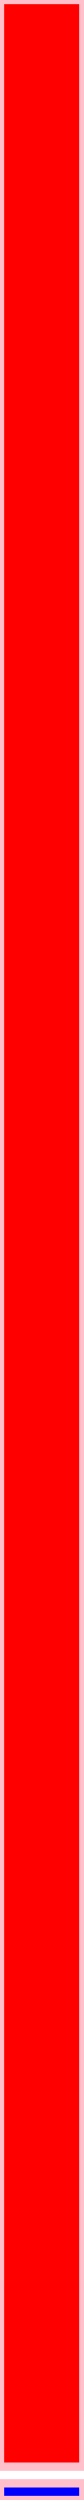
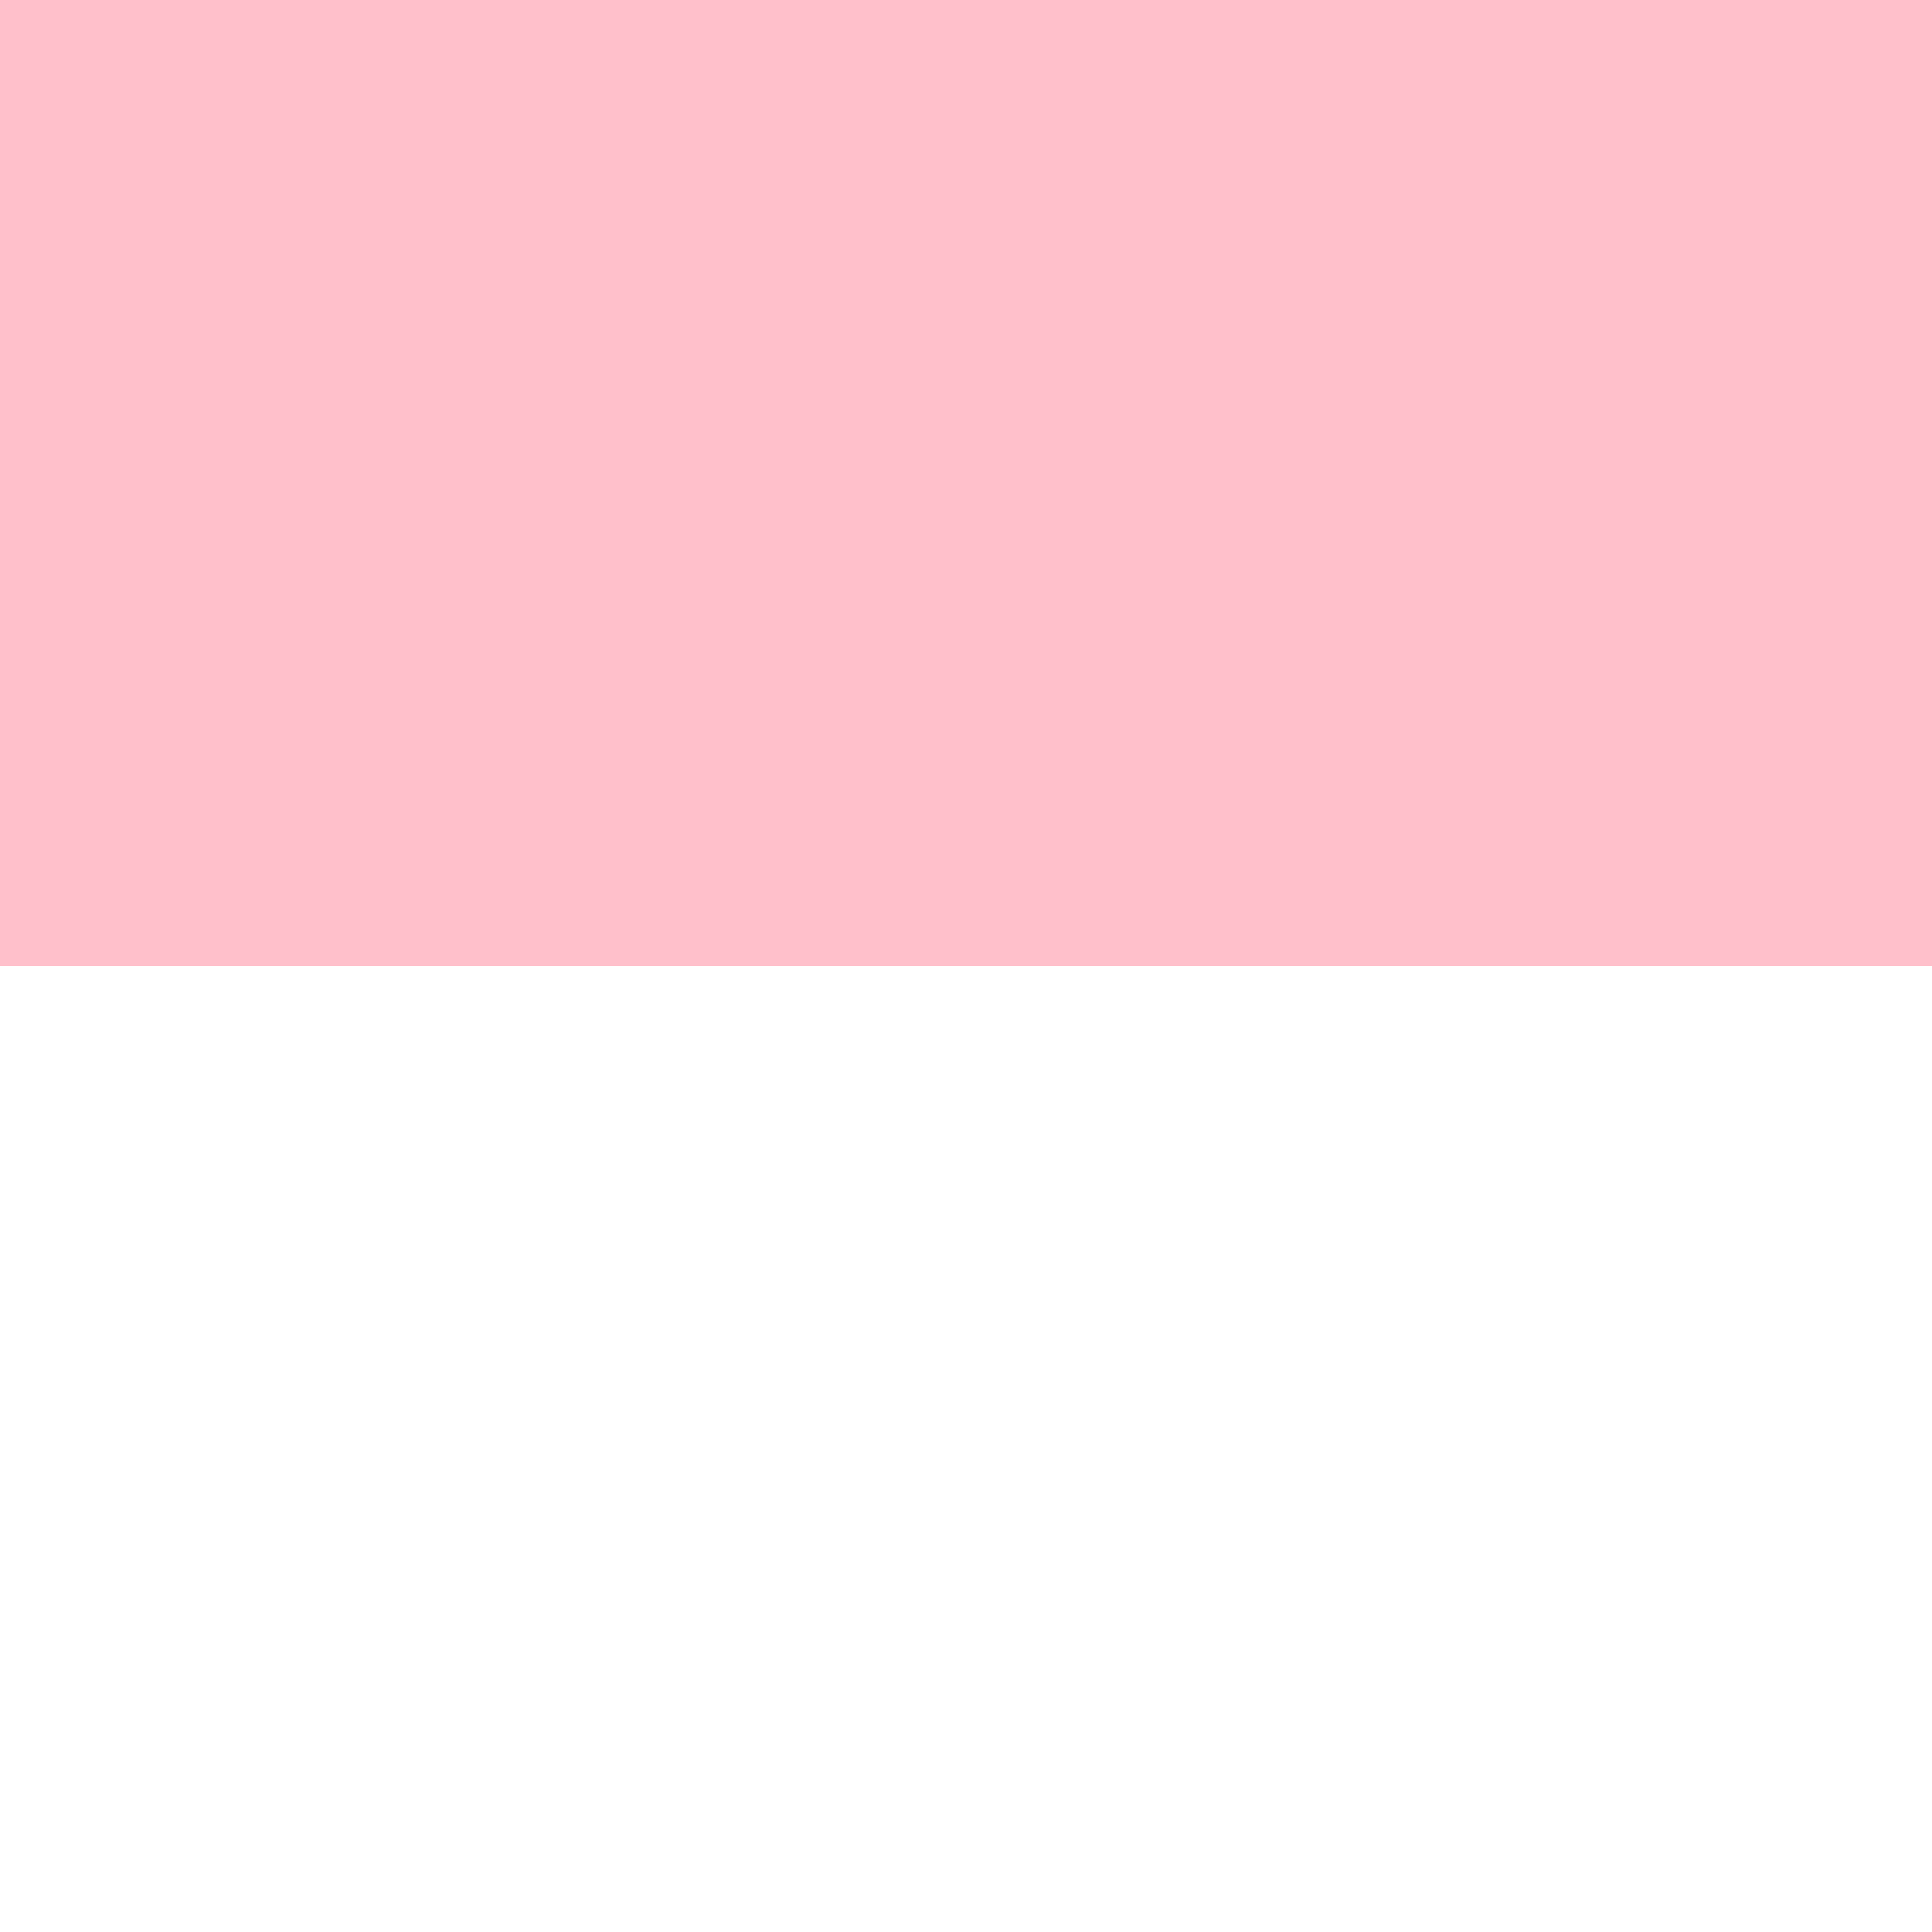
- <svg xmlns="http://www.w3.org/2000/svg" width="10" height="300">
-   <rect x="0" y="0" width="10" height="296" style="fill:red; stroke:pink; stroke - width:1; fill - opacity:0.1; stroke - opacity:0.9" />
-   <rect x="0" y="298" width="10" height="2" style="fill:blue; stroke:pink; stroke - width:1; fill - opacity:0.1; stroke - opacity:0.9" />
+ <svg xmlns="http://www.w3.org/2000/svg" width="3" height="3">
+   <rect x="0" y="0" width="3" height="1" style="fill:blue; stroke:pink; stroke - width:1; fill - opacity:0.1; stroke - opacity:0.9" />
</svg>
